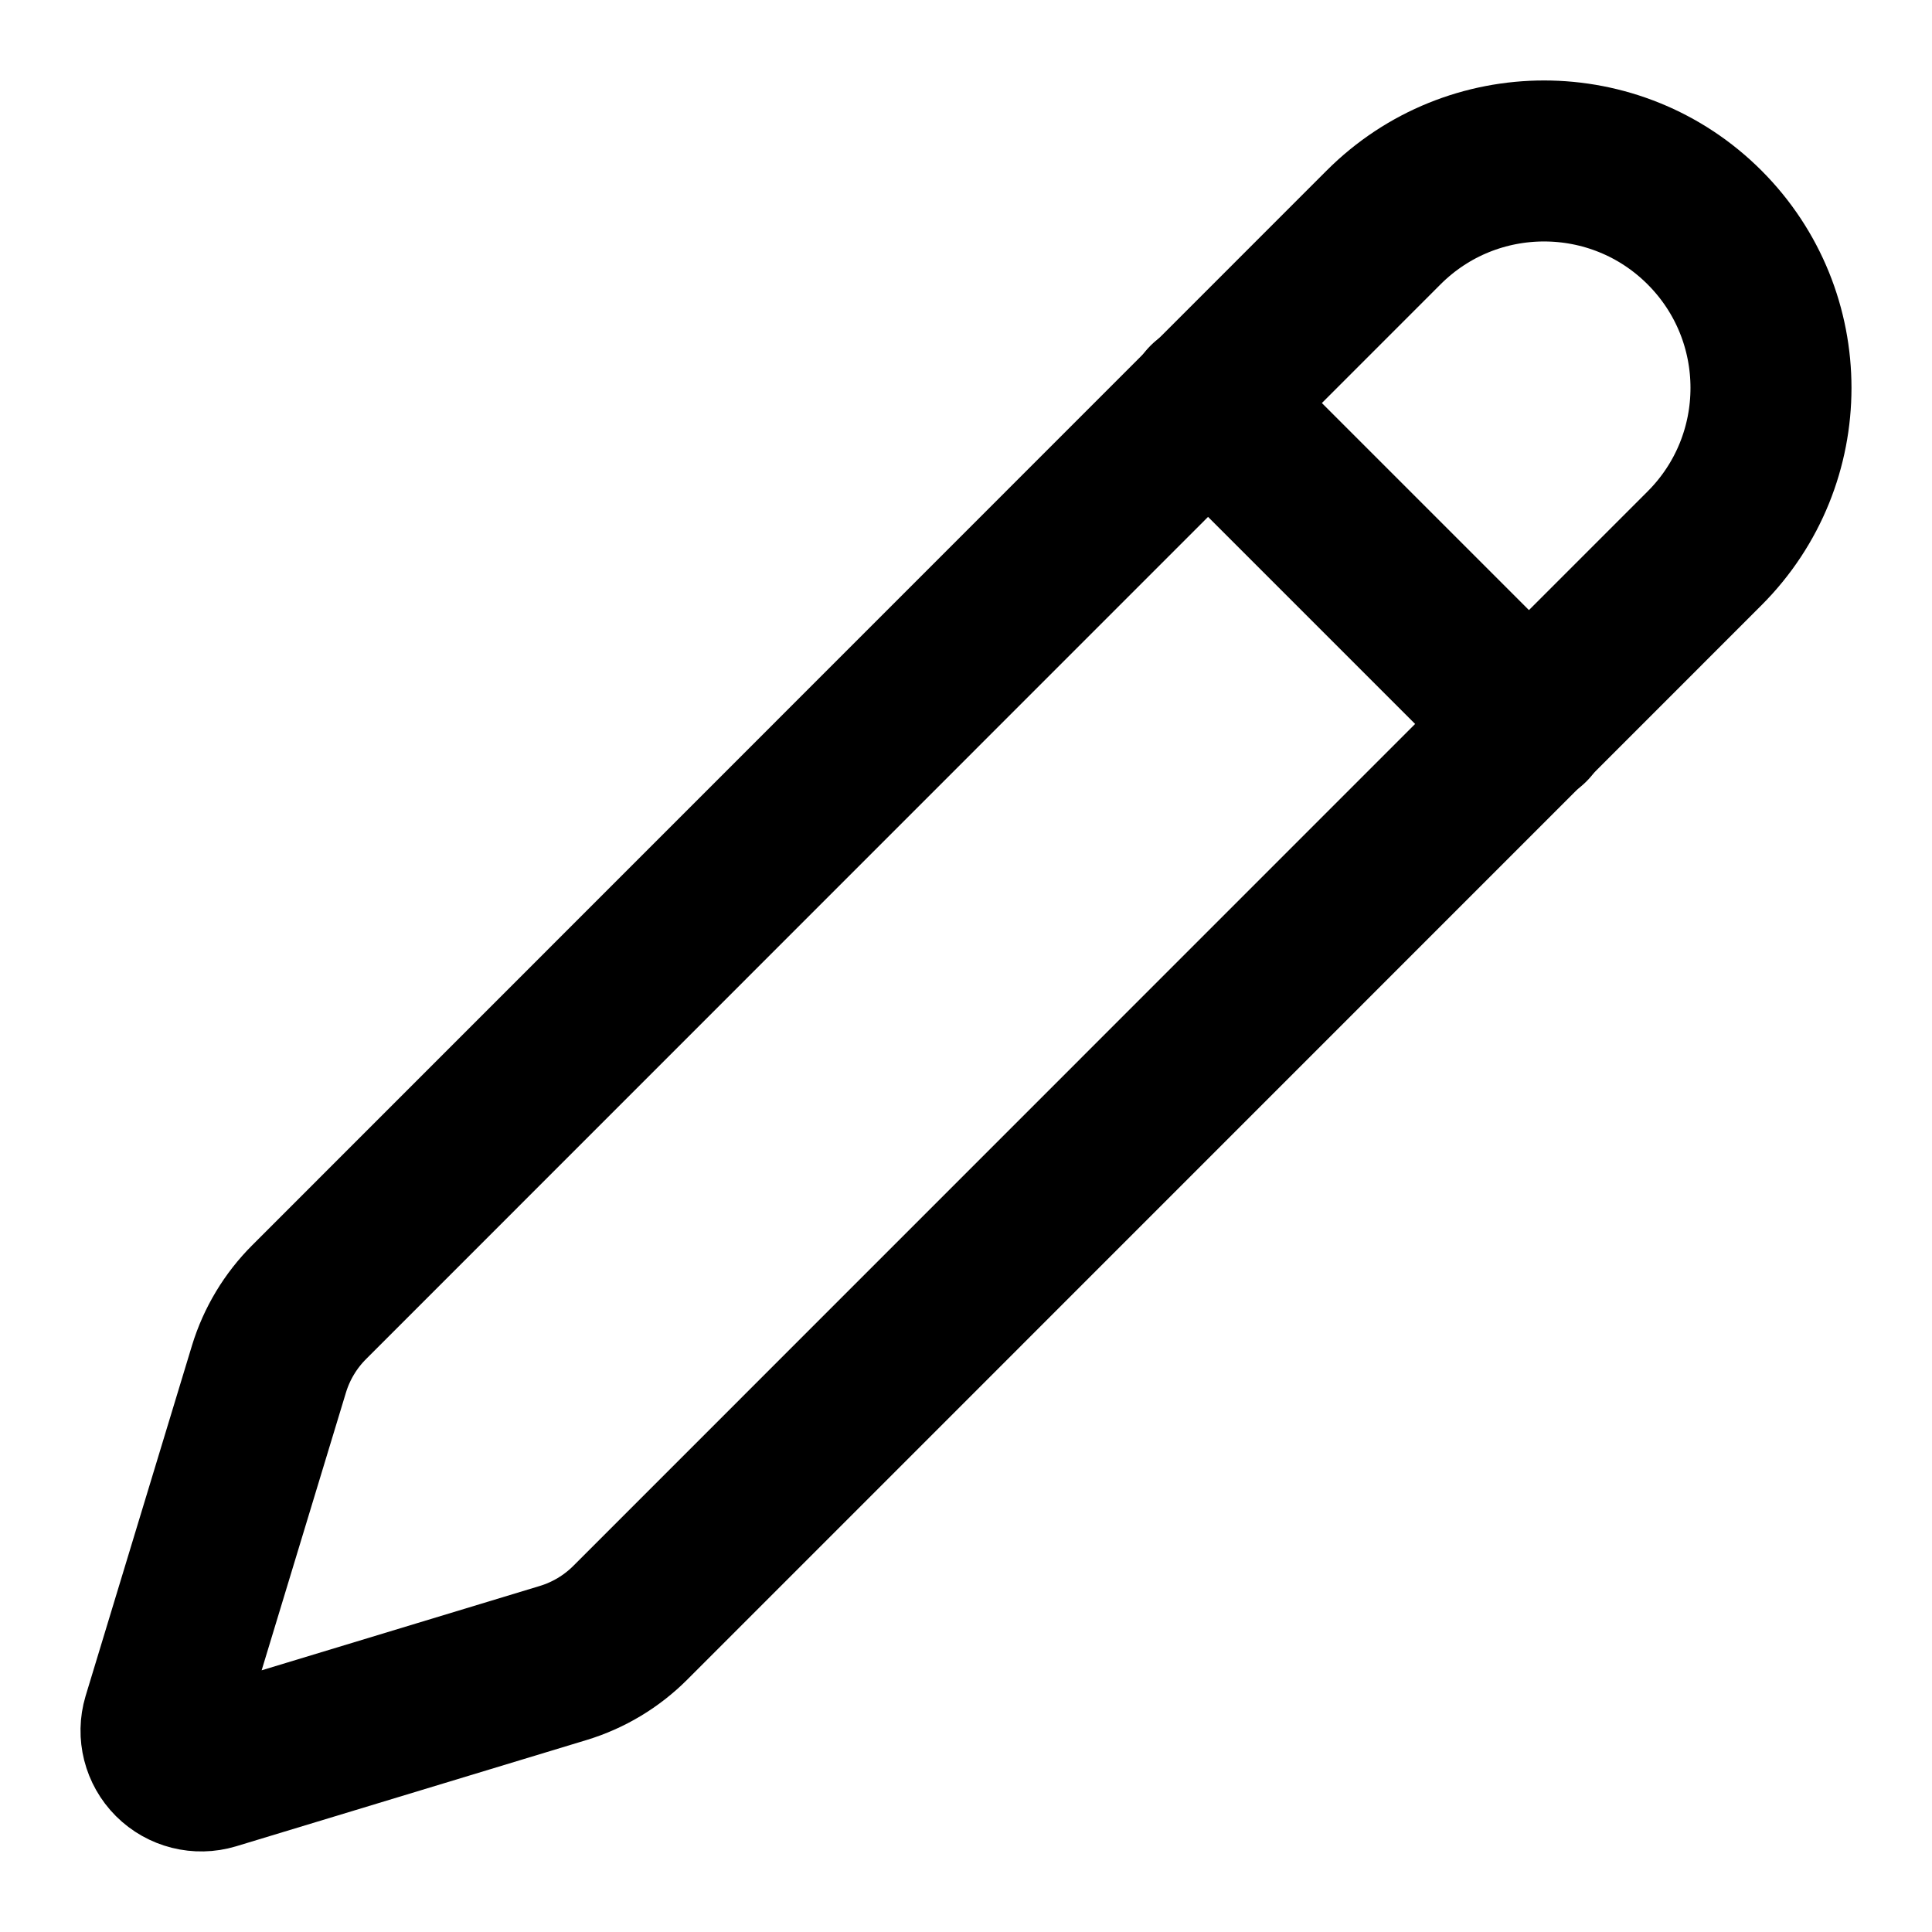
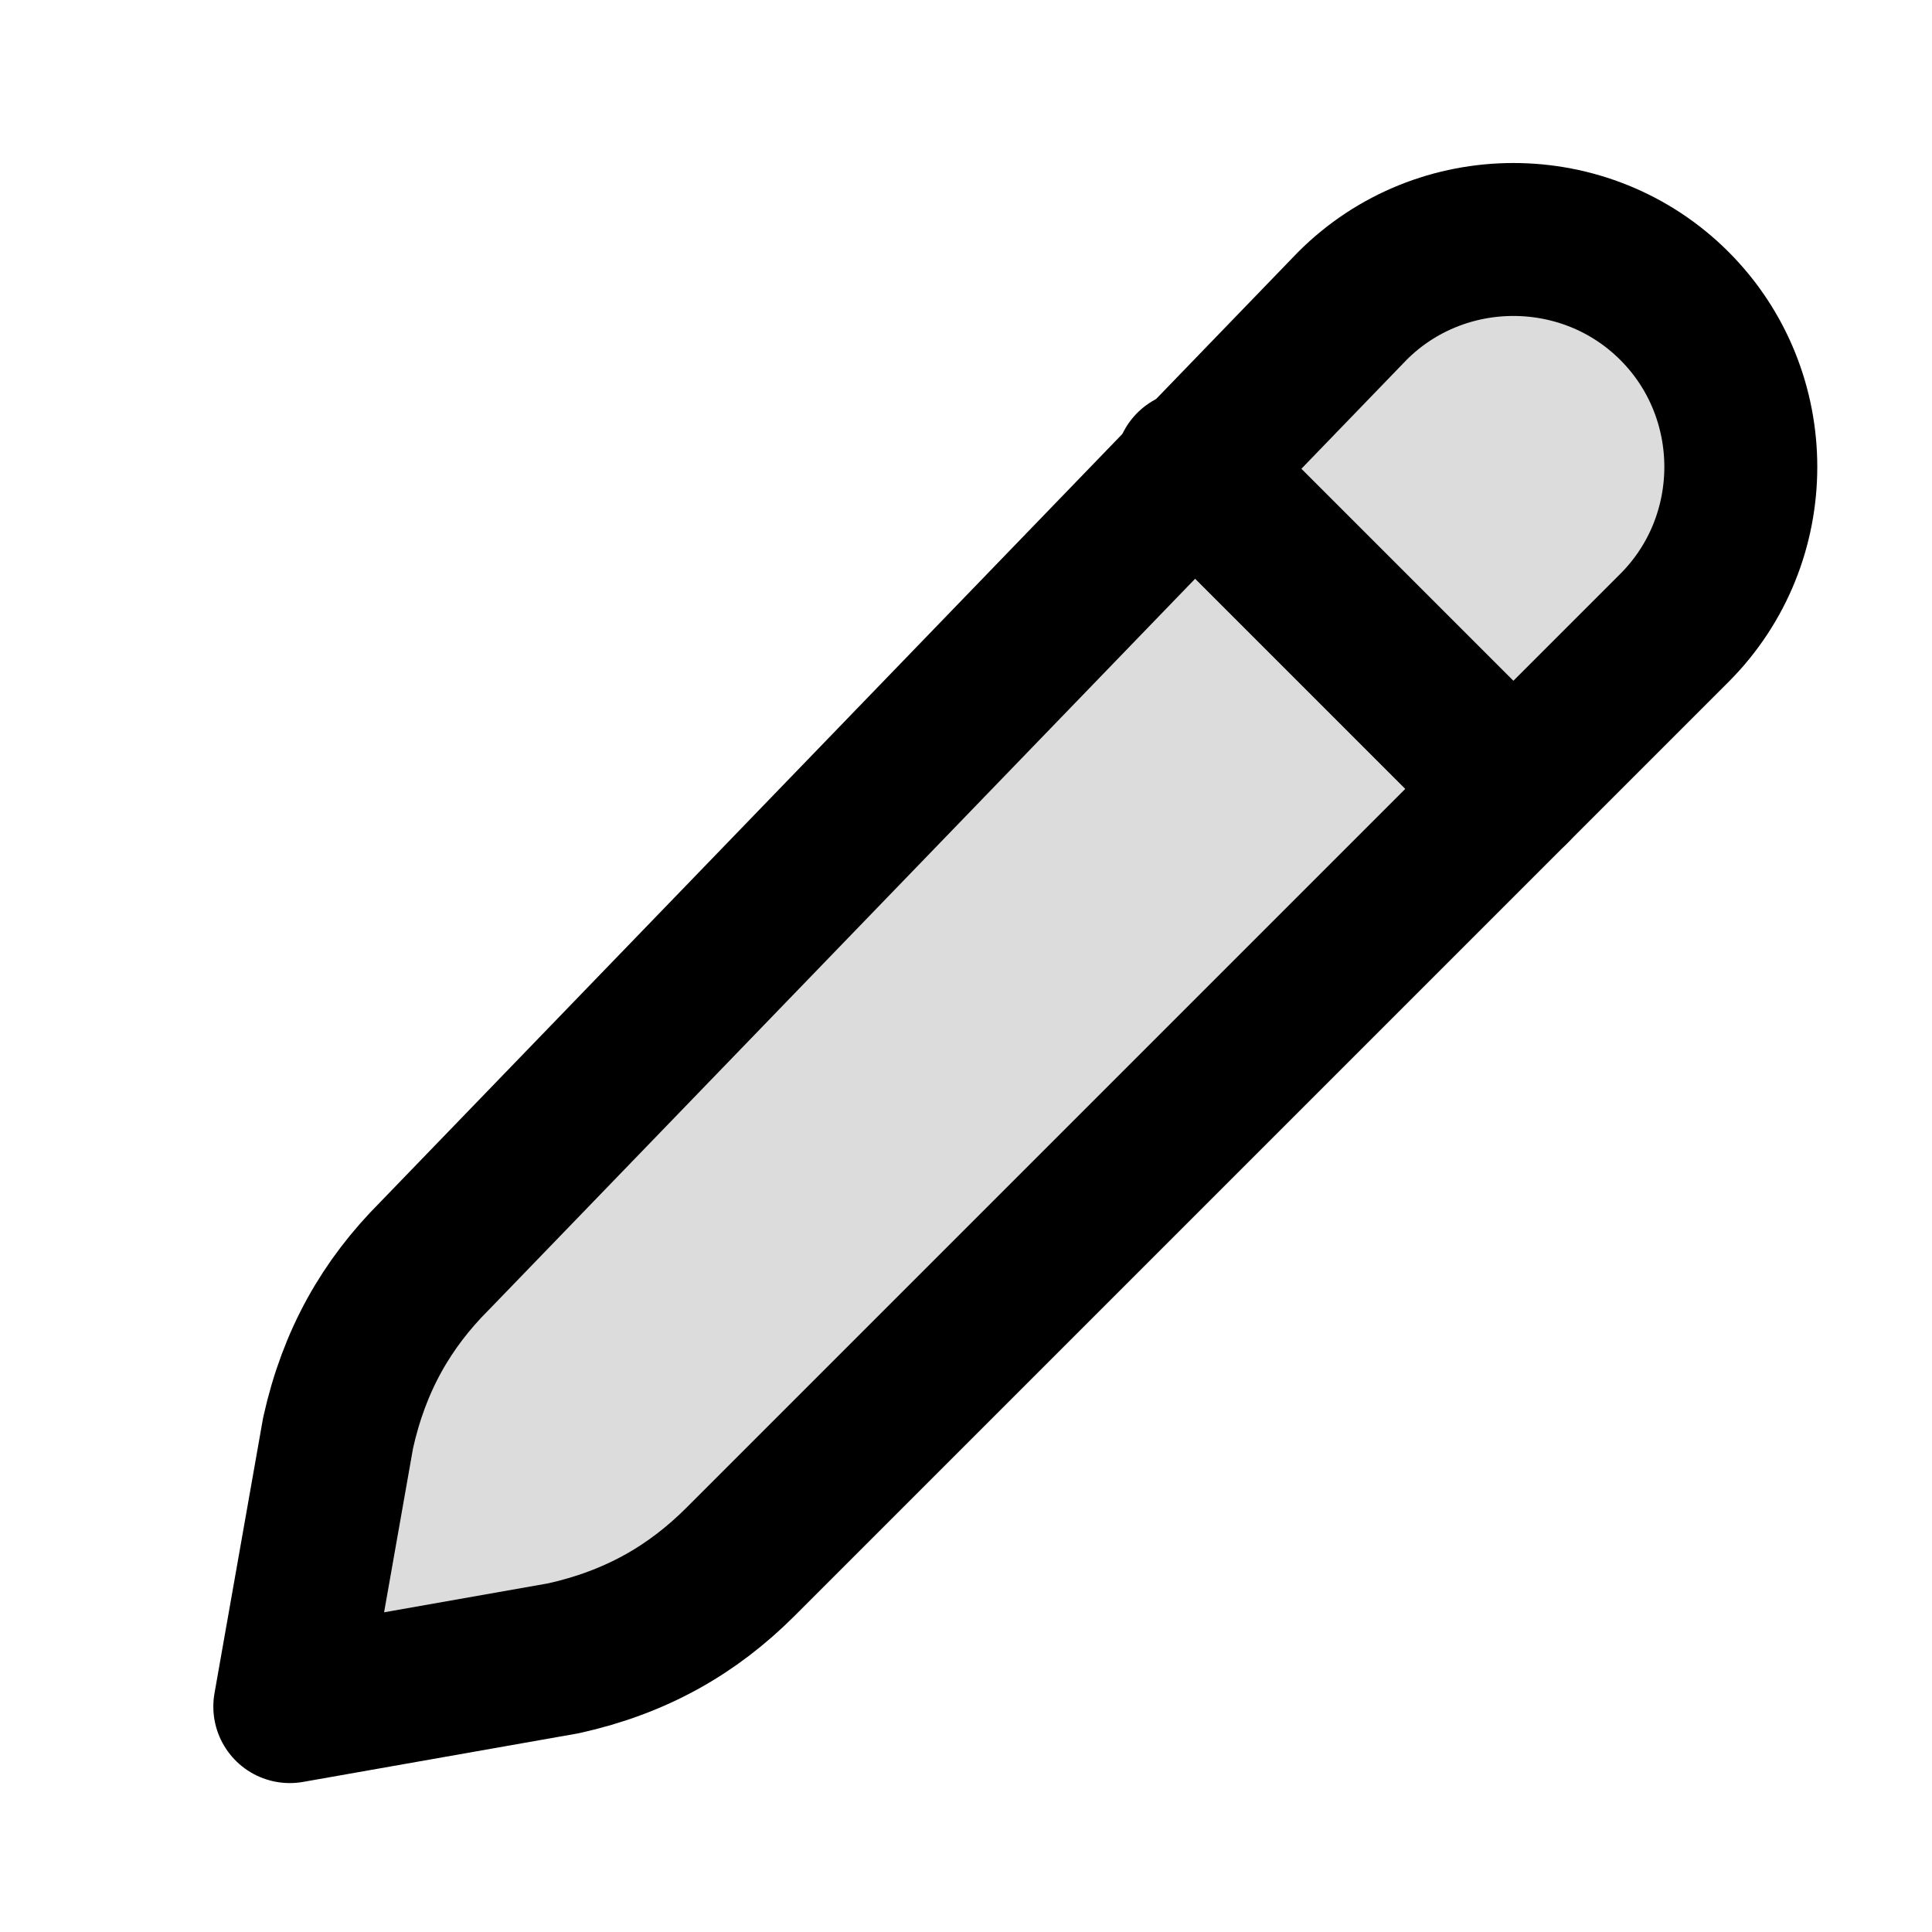
- <svg xmlns="http://www.w3.org/2000/svg" width="24" height="24" viewBox="0 0 24 24" fill="none" stroke="currentColor" stroke-width="2" stroke-linecap="round" stroke-linejoin="round">
-   <path d="M21.174 6.812a1 1 0 0 0-3.986-3.987L3.842 16.174a2 2 0 0 0-.5.83l-1.321 4.352a.5.5 0 0 0 .623.622l4.353-1.32a2 2 0 0 0 .83-.497z" />
-   <path d="m15 5 4 4" />
+ <svg xmlns="http://www.w3.org/2000/svg" width="24" height="24" viewBox="0 0 24 24" fill="none" stroke="currentColor" stroke-width="1.9" stroke-linecap="round" stroke-linejoin="round">
+   <path d="M 16.8 3.8 C 17.9 2.7 19.7 2.7 20.8 3.8 C 21.9 4.9 21.9 6.7 20.8 7.8 L 9.2 19.4 C 8.6 20.0 7.9 20.4 7.0 20.6 L 3.6 21.2 L 4.2 17.8 C 4.4 16.9 4.8 16.2 5.4 15.6 Z" fill="currentColor" fill-opacity="0.14" />
+   <path d="M 14.8 5.8 L 18.8 9.8" />
</svg>
